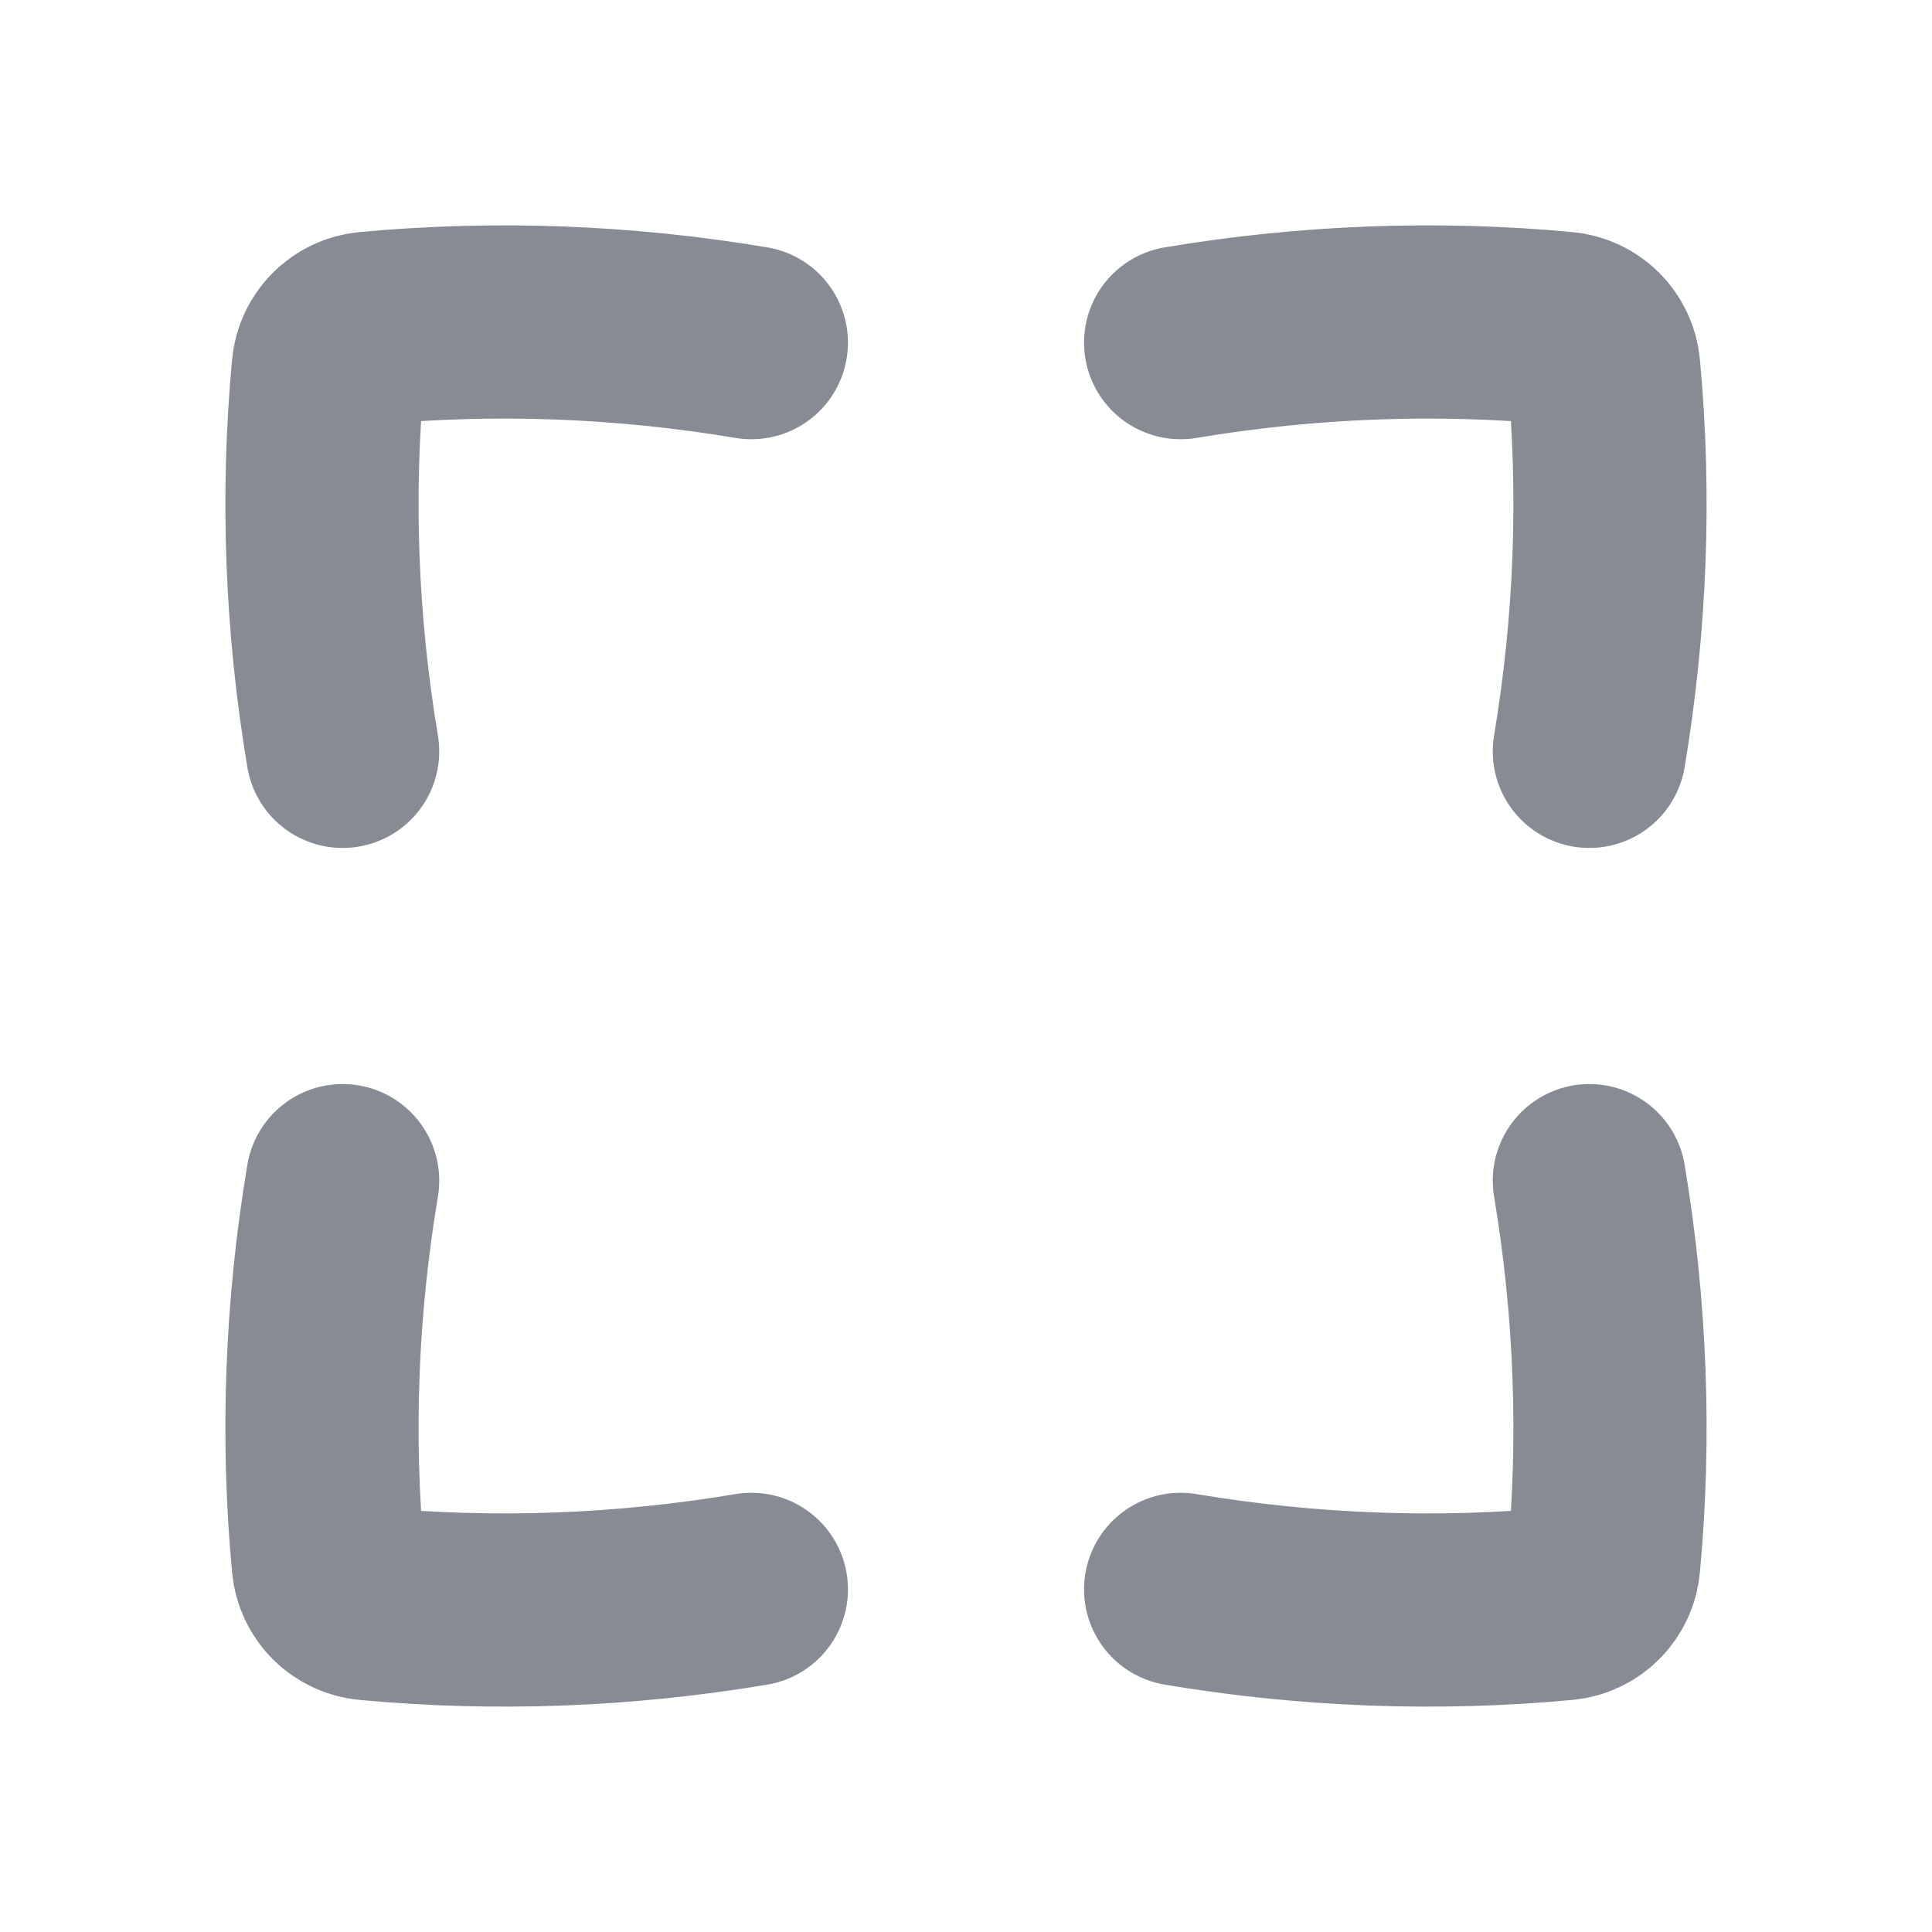
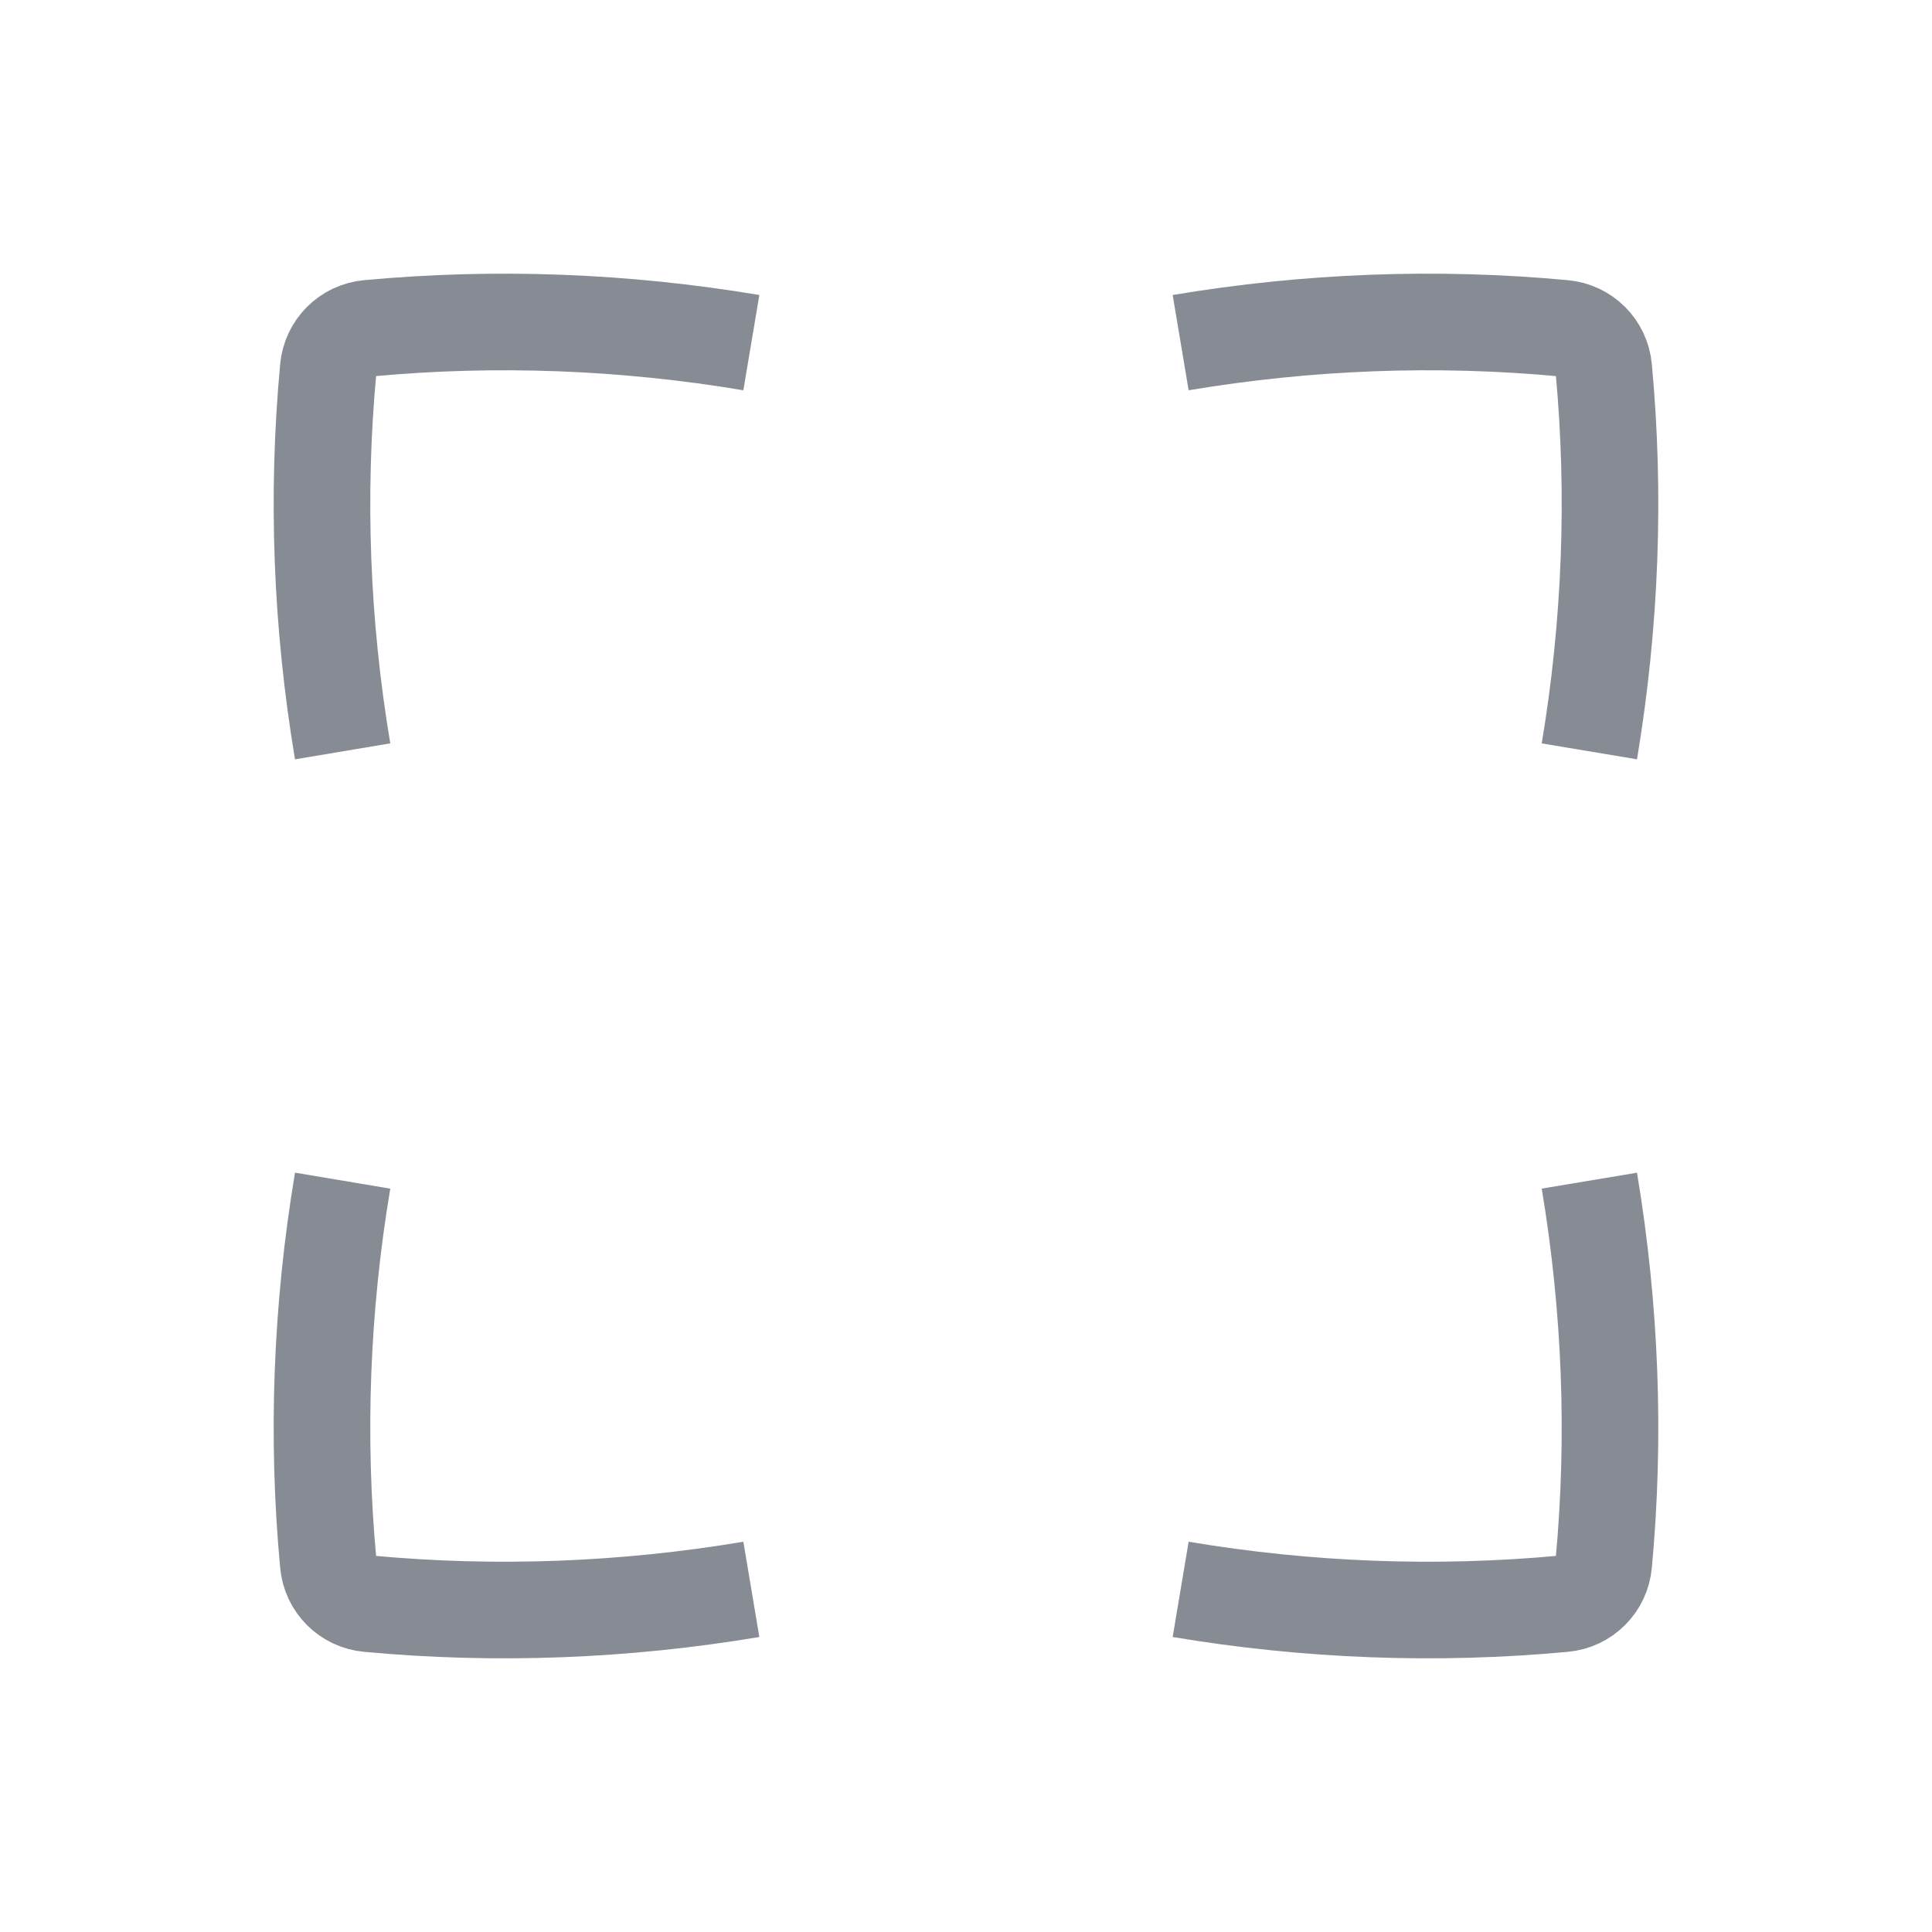
<svg xmlns="http://www.w3.org/2000/svg" width="20" height="20" viewBox="0 0 20 20" fill="none">
  <g opacity="0.5">
-     <path d="M7.778 16.453C6.46 16.674 5.129 16.724 3.817 16.602C3.704 16.592 3.605 16.543 3.531 16.469C3.457 16.395 3.408 16.296 3.398 16.183C3.276 14.871 3.326 13.54 3.547 12.222M12.222 16.453C13.54 16.674 14.871 16.724 16.183 16.602C16.296 16.592 16.395 16.543 16.469 16.469C16.543 16.395 16.592 16.296 16.602 16.183C16.724 14.871 16.673 13.54 16.453 12.222M3.547 7.778C3.326 6.46 3.276 5.129 3.398 3.817C3.408 3.704 3.457 3.605 3.531 3.531C3.605 3.457 3.704 3.408 3.817 3.398C5.129 3.276 6.46 3.326 7.778 3.547M12.222 3.547C13.54 3.326 14.871 3.276 16.183 3.398C16.296 3.408 16.395 3.457 16.469 3.531C16.543 3.605 16.592 3.704 16.602 3.817C16.724 5.129 16.673 6.46 16.453 7.778" stroke="#101828" stroke-width="2" stroke-linecap="round" stroke-linejoin="round" />
+     <path d="M7.778 16.453C6.46 16.674 5.129 16.724 3.817 16.602C3.704 16.592 3.605 16.543 3.531 16.469C3.457 16.395 3.408 16.296 3.398 16.183C3.276 14.871 3.326 13.54 3.547 12.222M12.222 16.453C13.54 16.674 14.871 16.724 16.183 16.602C16.296 16.592 16.395 16.543 16.469 16.469C16.543 16.395 16.592 16.296 16.602 16.183C16.724 14.871 16.673 13.54 16.453 12.222M3.547 7.778C3.326 6.46 3.276 5.129 3.398 3.817C3.408 3.704 3.457 3.605 3.531 3.531C3.605 3.457 3.704 3.408 3.817 3.398C5.129 3.276 6.46 3.326 7.778 3.547M12.222 3.547C13.54 3.326 14.871 3.276 16.183 3.398C16.296 3.408 16.395 3.457 16.469 3.531C16.543 3.605 16.592 3.704 16.602 3.817C16.724 5.129 16.673 6.46 16.453 7.778" stroke="#101828" strokeWidth="2" strokeLinecap="round" strokeLinejoin="round" />
  </g>
</svg>
